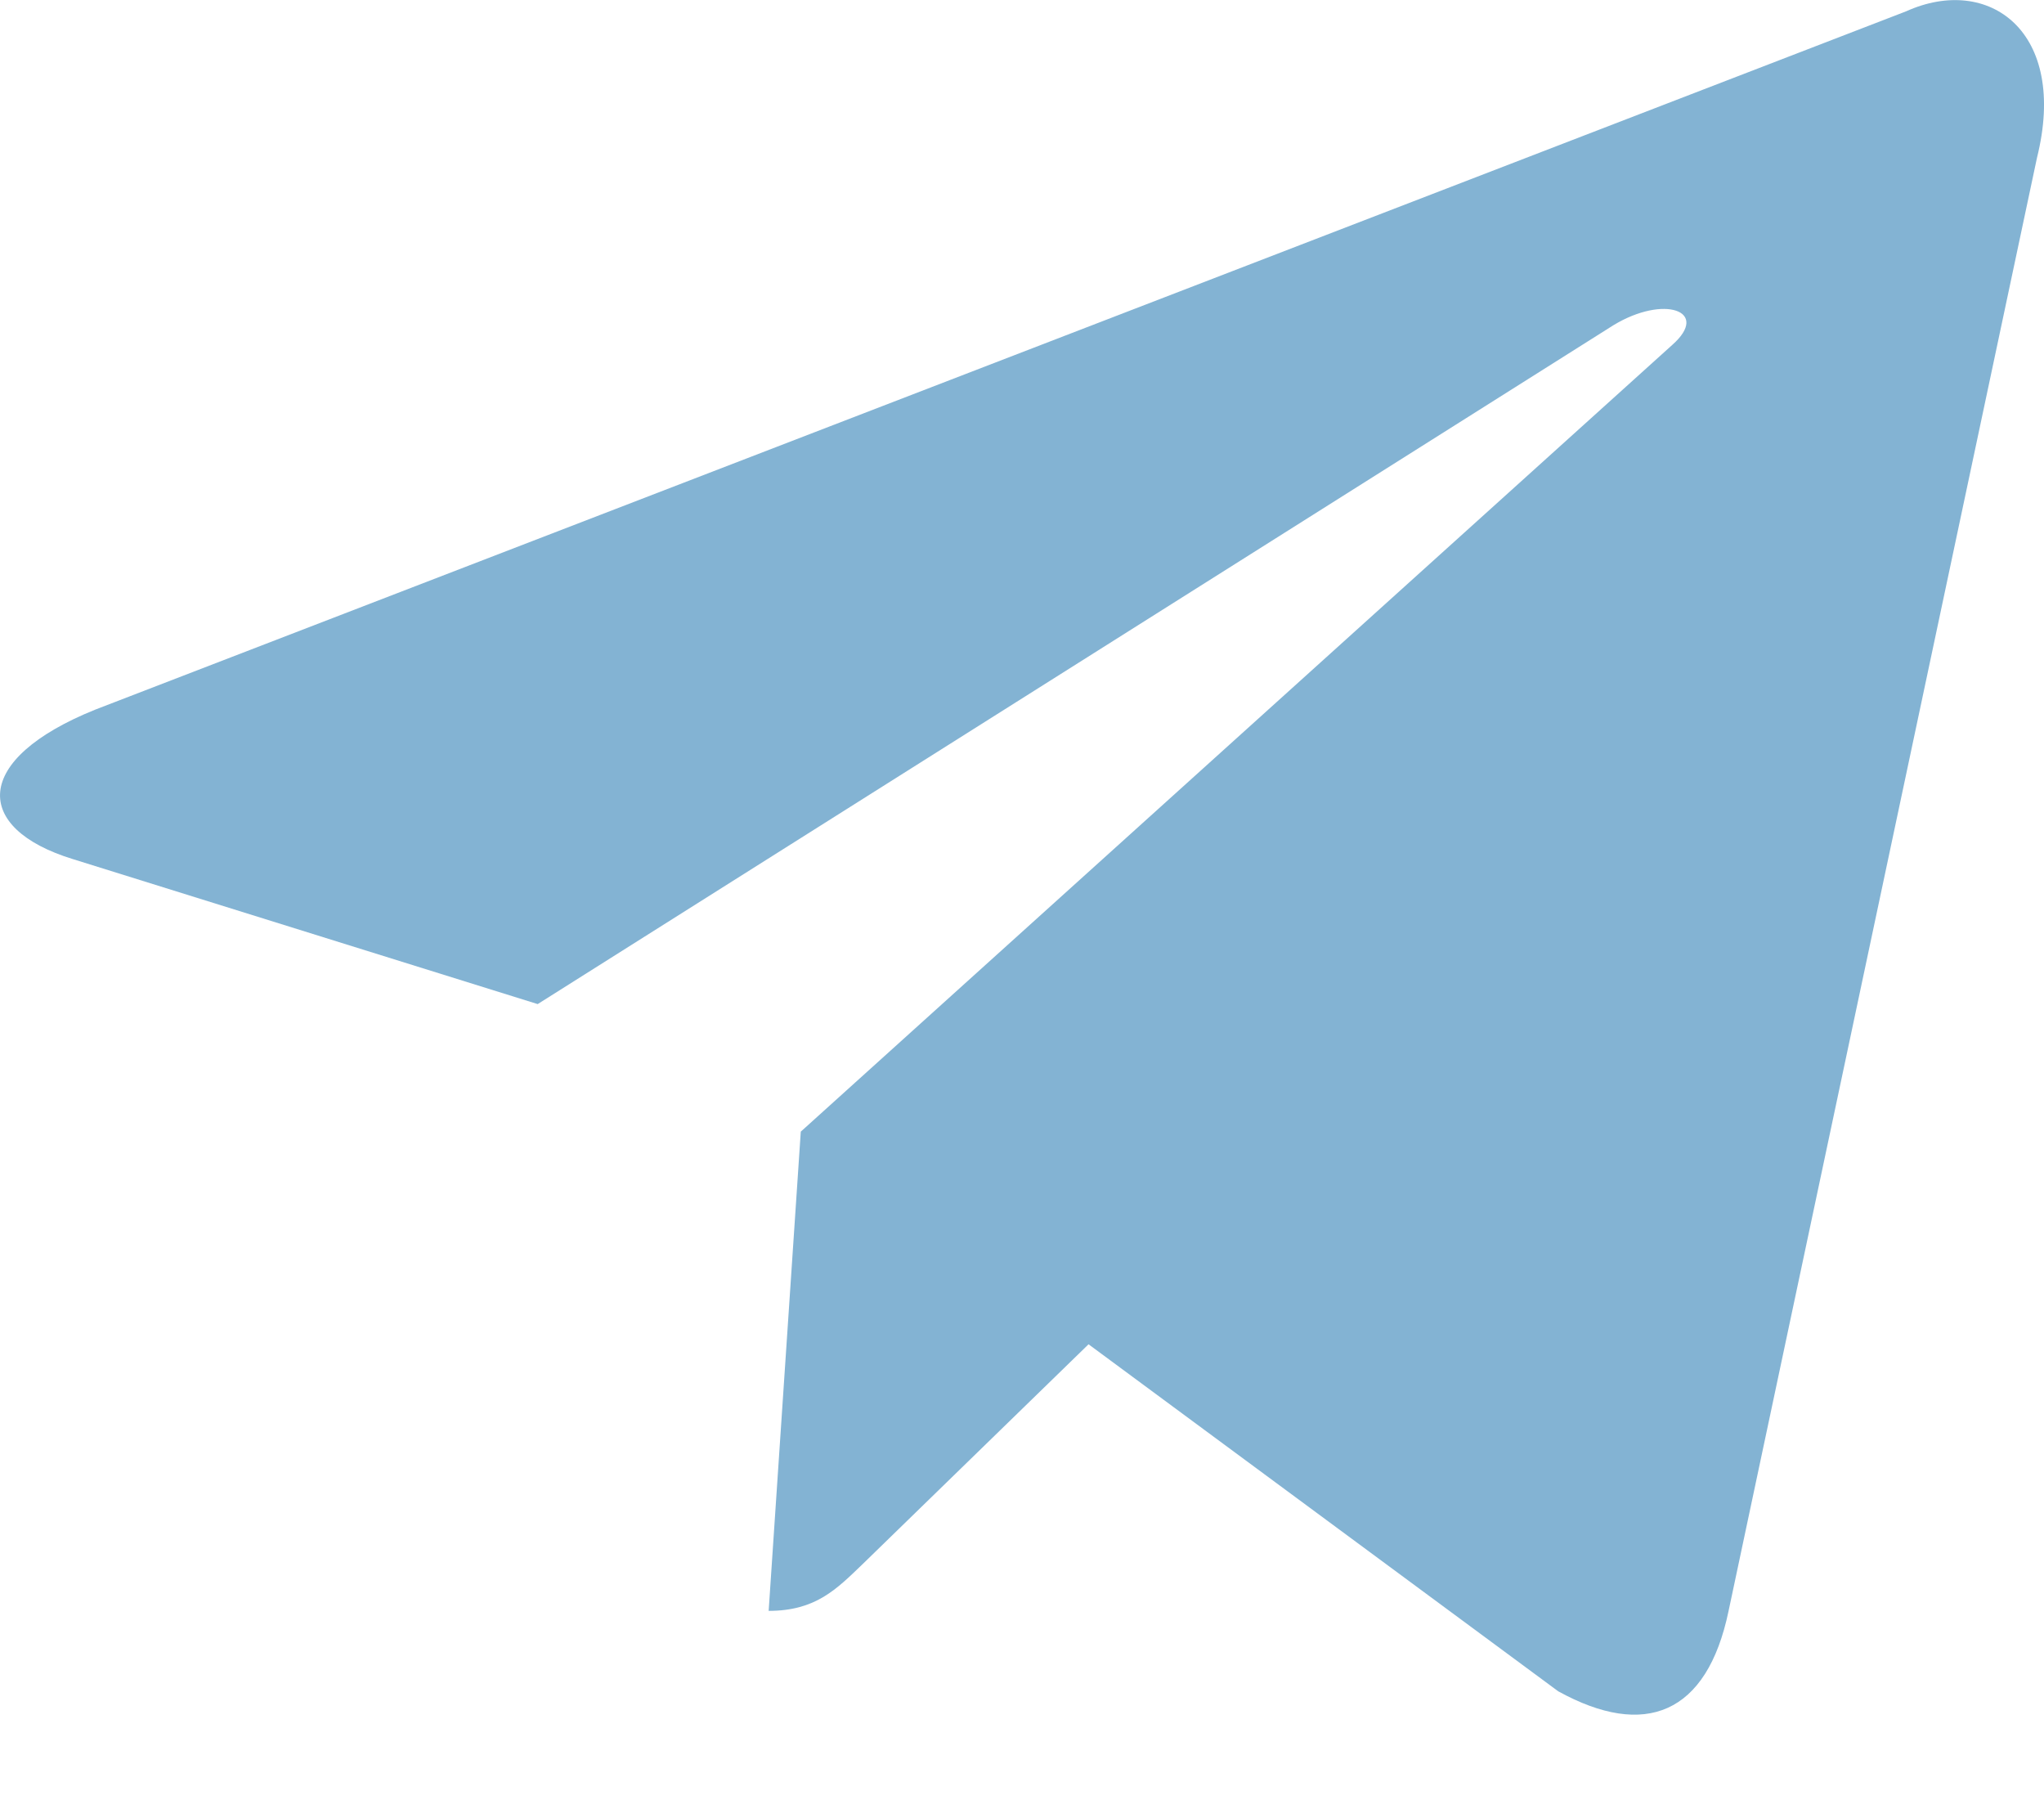
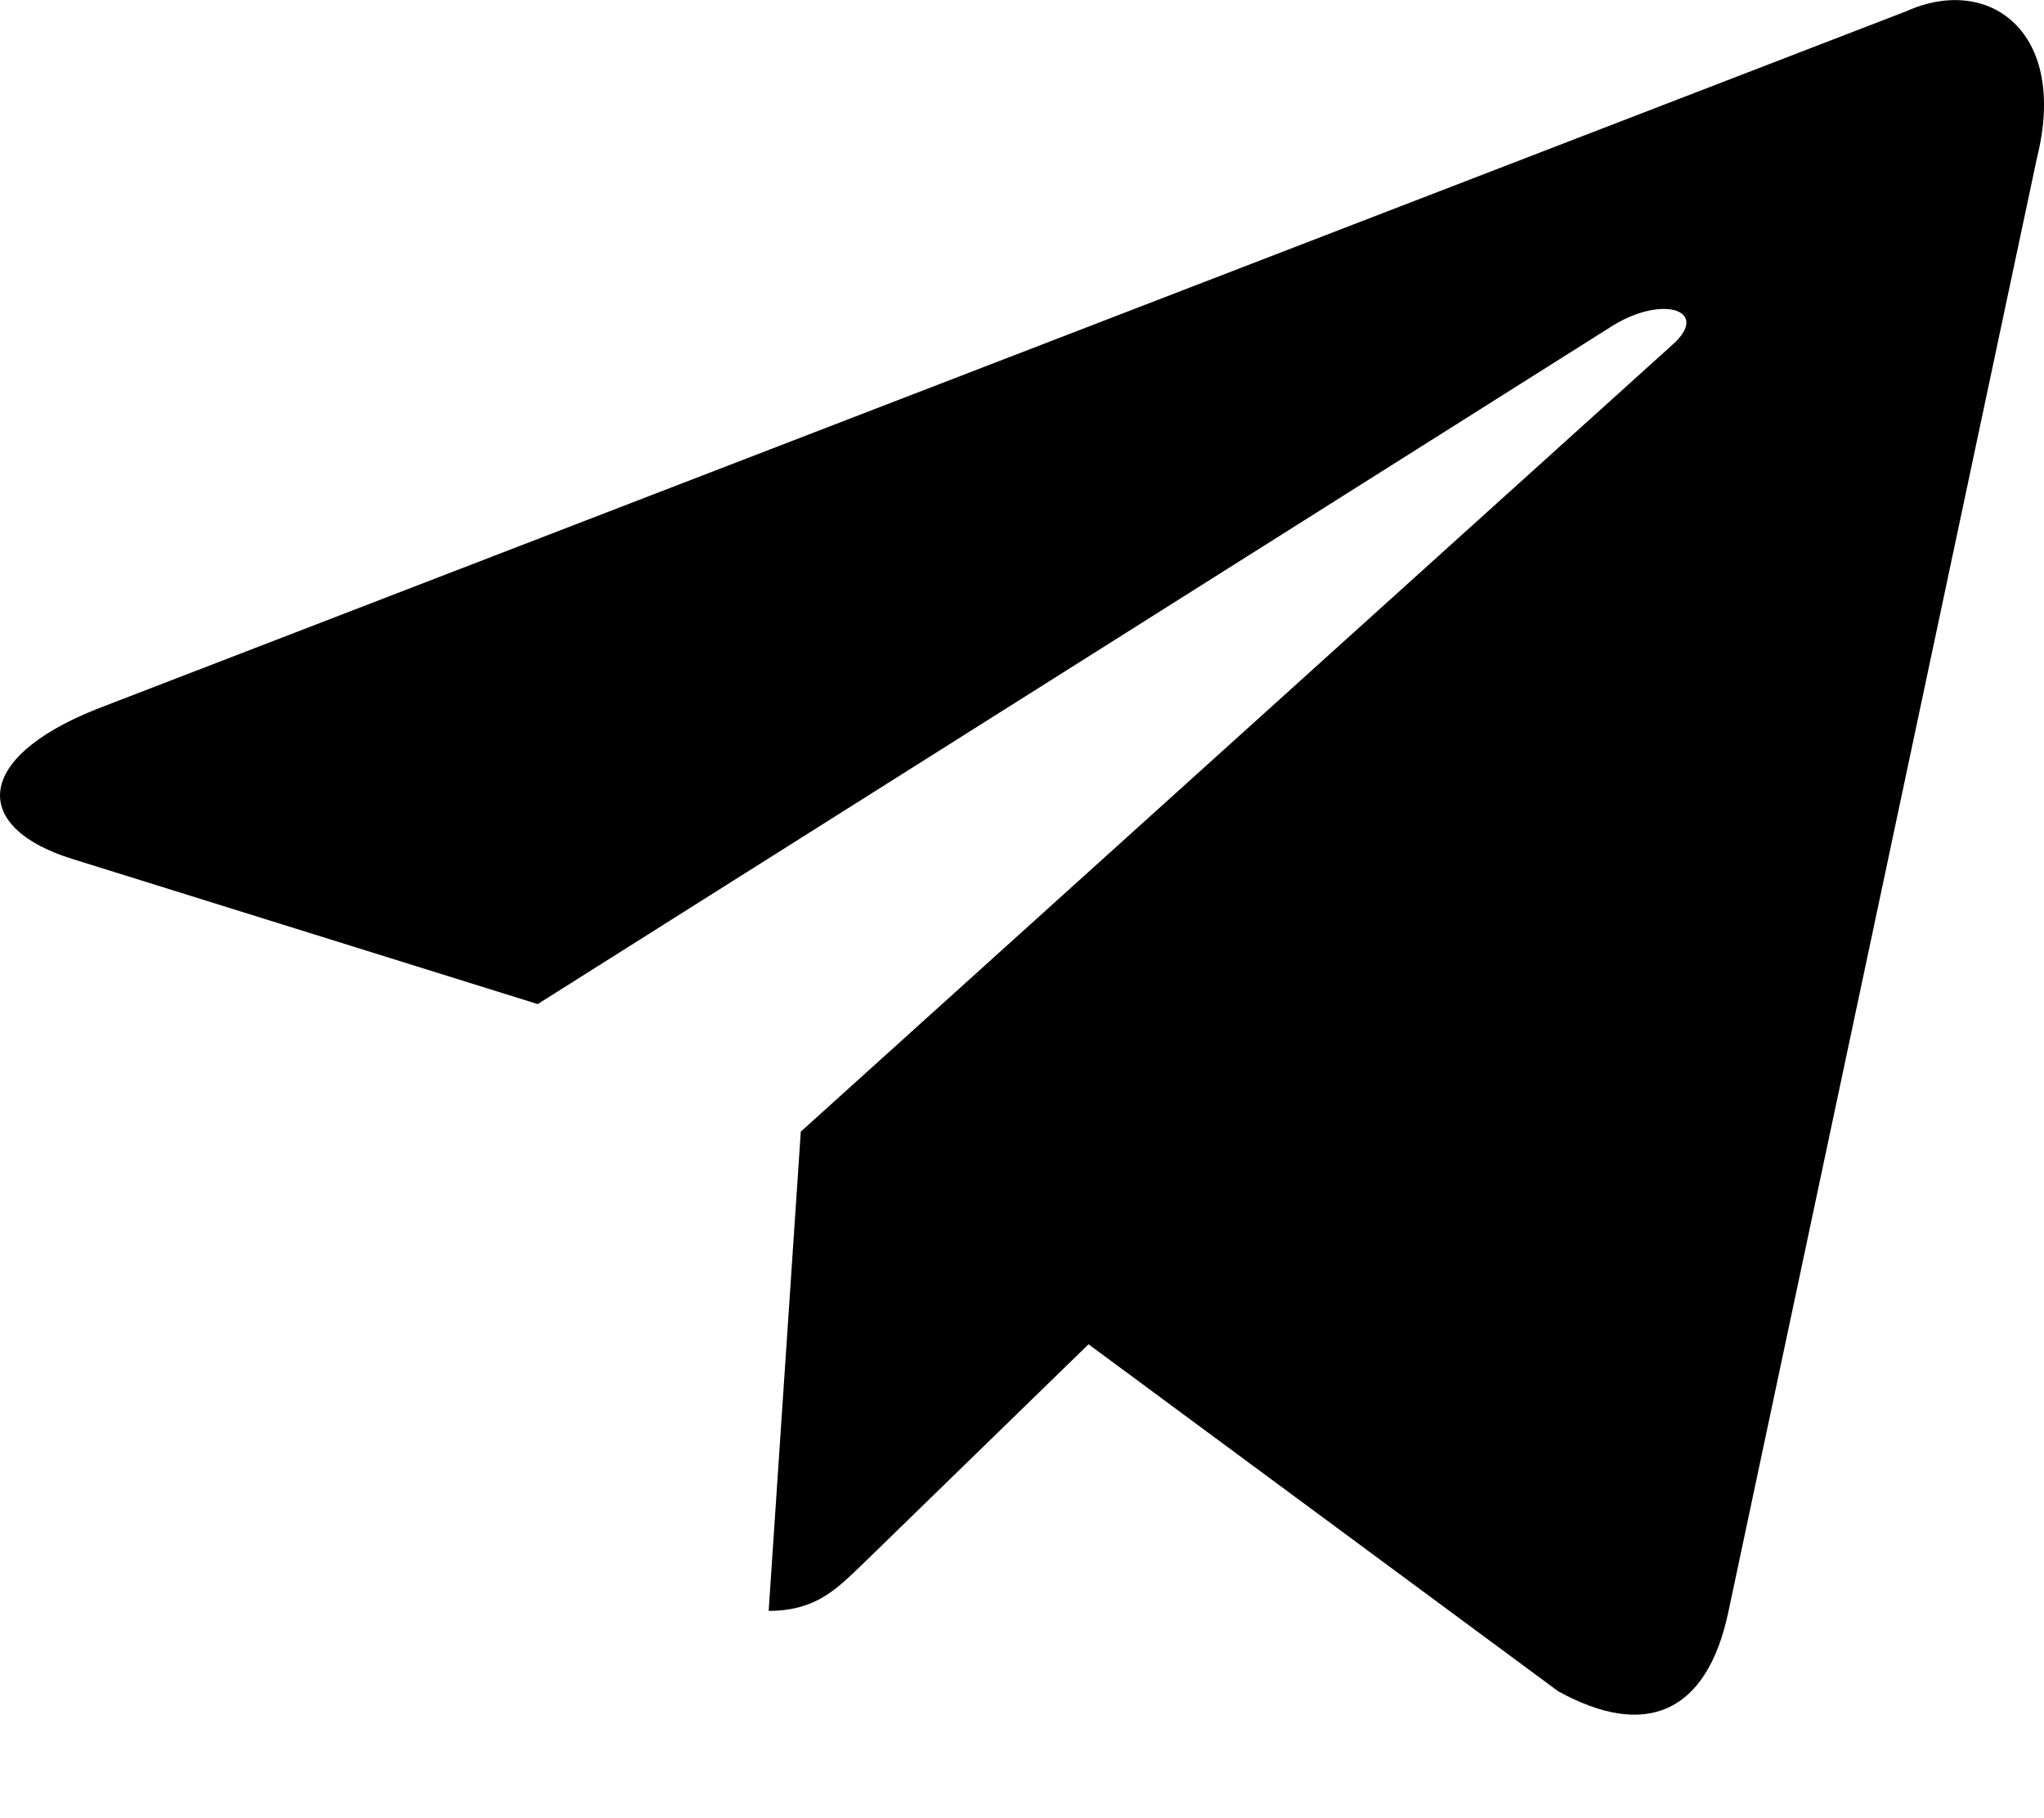
- <svg xmlns="http://www.w3.org/2000/svg" width="18" height="16" viewBox="0 0 18 16" fill="none">
-   <path d="M16.785.1.84 6.247C-.248 6.685-.24 7.292.64 7.563L4.735 8.84l9.472-5.976c.448-.273.857-.126.52.172L7.053 9.962H7.05h.002l-.283 4.22c.414 0 .597-.19.829-.413l1.988-1.934 4.136 3.055c.762.42 1.31.204 1.5-.706L17.938 1.39c.278-1.114-.425-1.619-1.153-1.29Z" fill="#83B3D3" />
+ <svg xmlns="http://www.w3.org/2000/svg" width="18" height="16" viewBox="0 0 18 16">
+   <path d="M16.785.1.84 6.247C-.248 6.685-.24 7.292.64 7.563L4.735 8.84l9.472-5.976c.448-.273.857-.126.52.172L7.053 9.962H7.05h.002l-.283 4.22c.414 0 .597-.19.829-.413l1.988-1.934 4.136 3.055c.762.42 1.31.204 1.5-.706L17.938 1.39c.278-1.114-.425-1.619-1.153-1.29Z" />
</svg>
